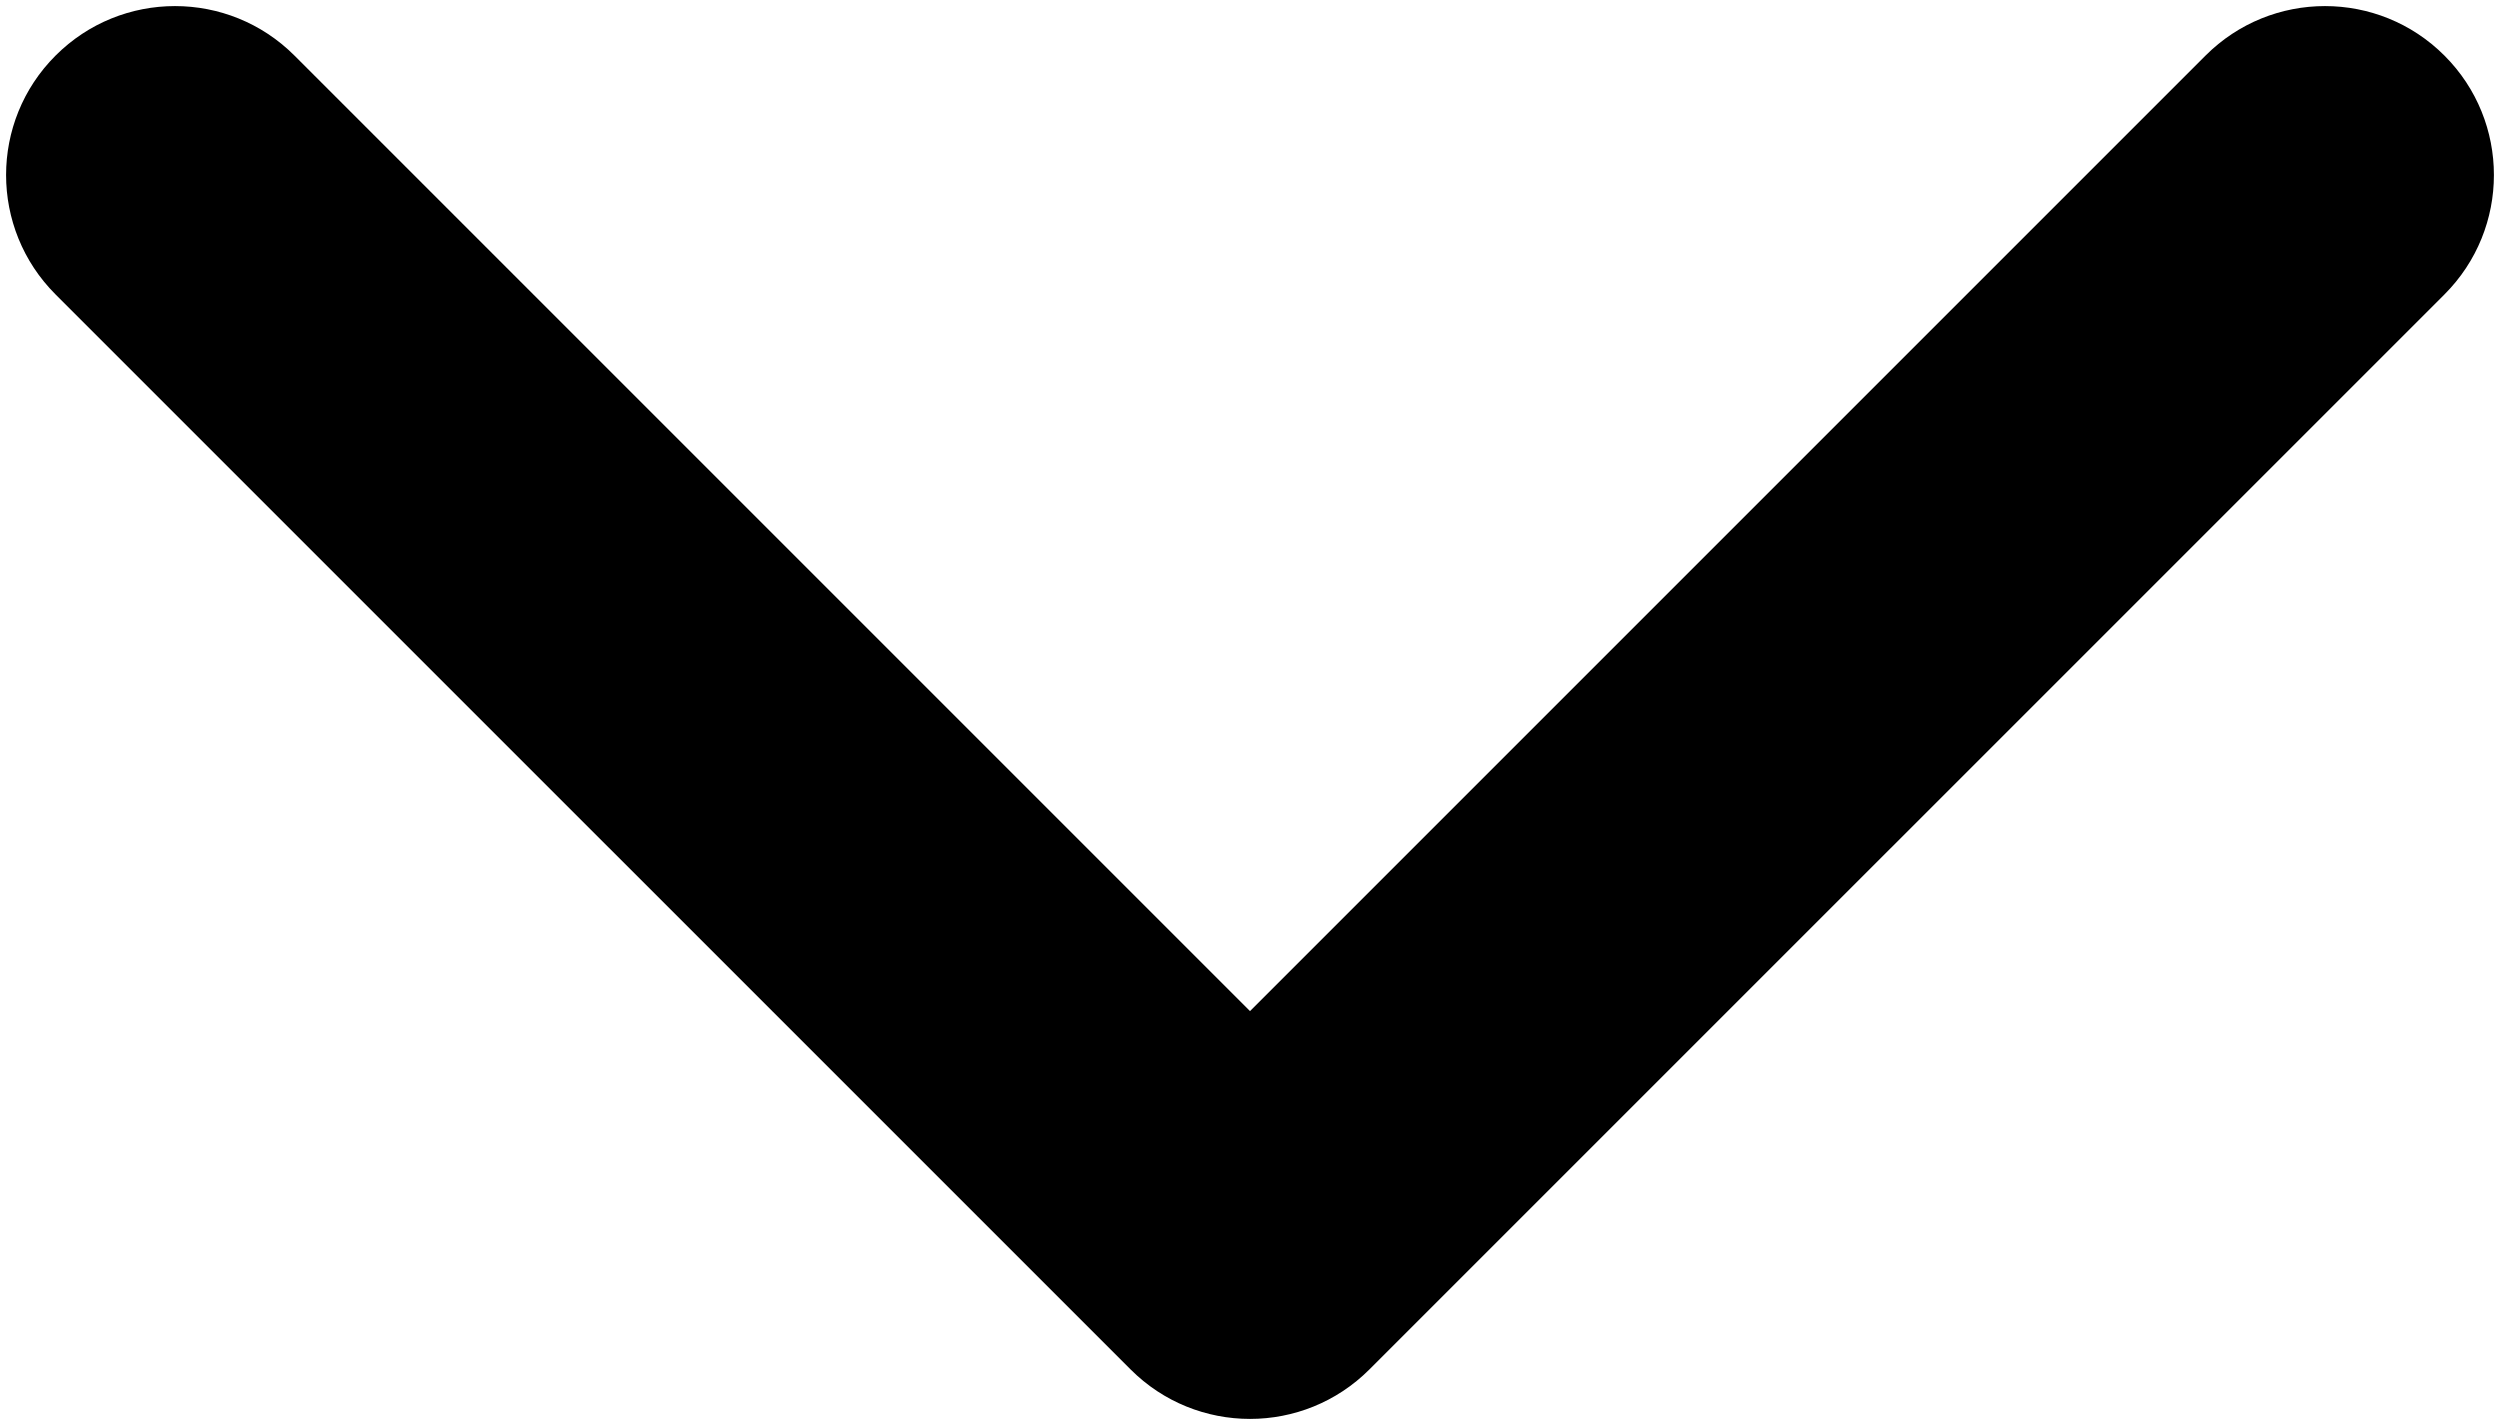
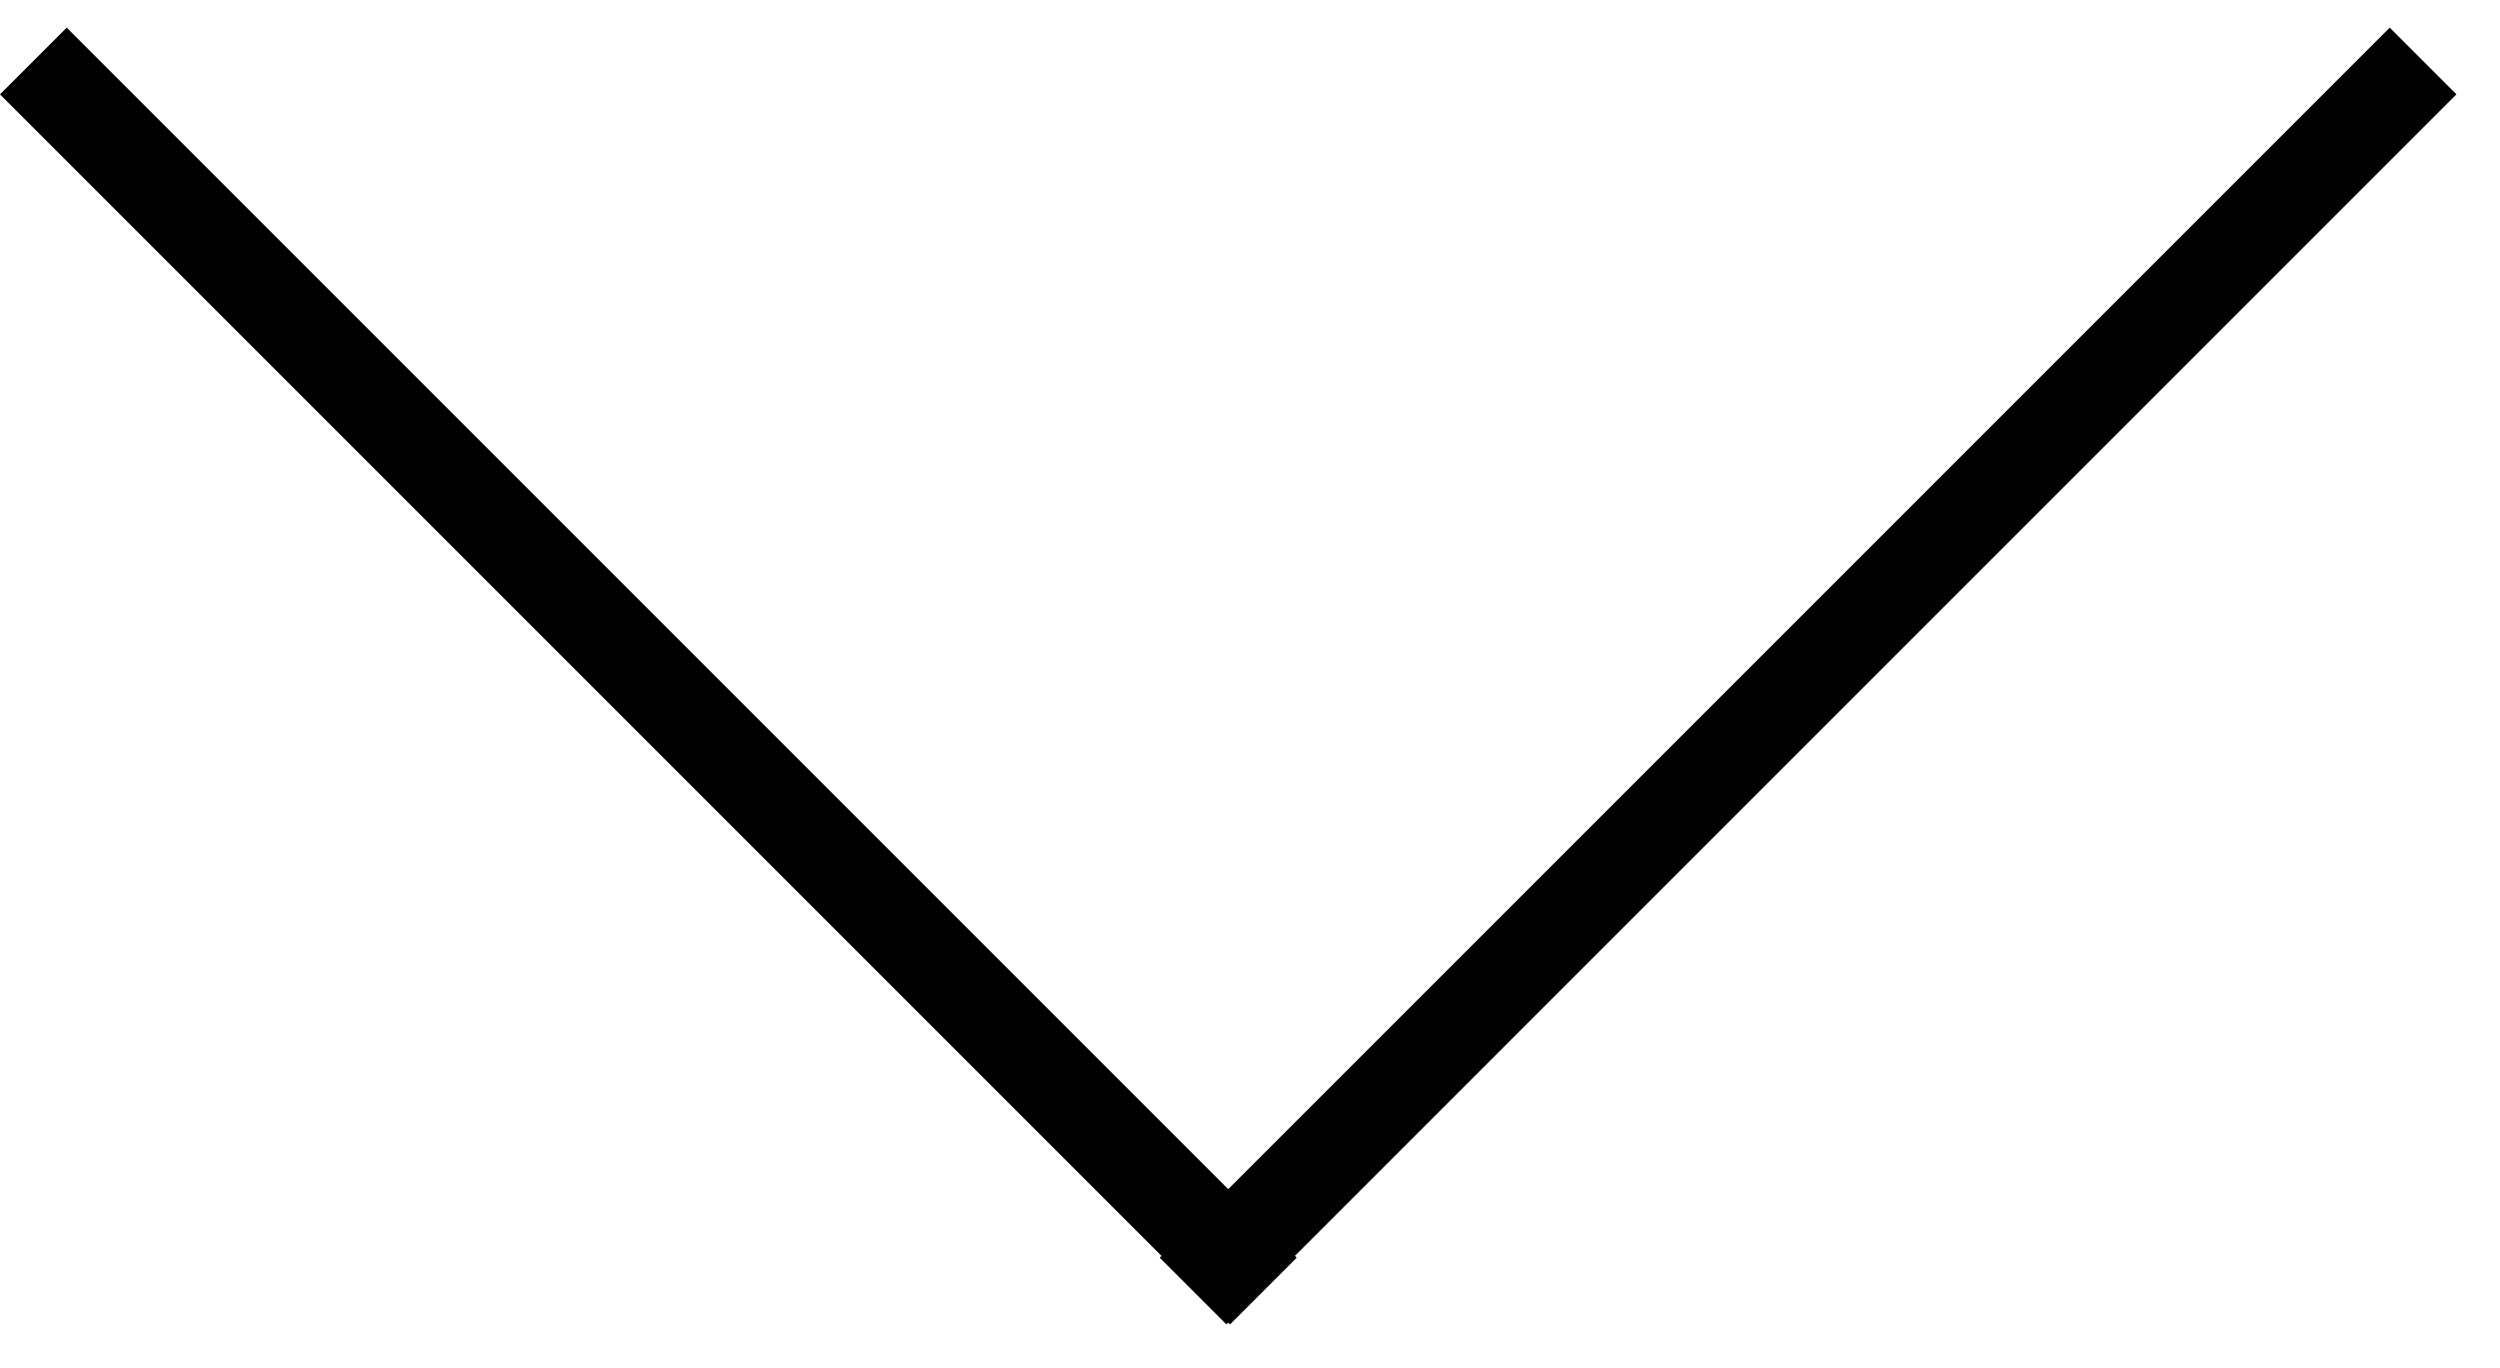
- <svg xmlns="http://www.w3.org/2000/svg" width="74" height="42" viewBox="0 0 74 42" fill="none">
-   <path d="M33.465 40.535C35.417 42.488 38.583 42.488 40.535 40.535L72.355 8.716C74.308 6.763 74.308 3.597 72.355 1.645C70.403 -0.308 67.237 -0.308 65.284 1.645L37 29.929L8.716 1.645C6.763 -0.308 3.597 -0.308 1.645 1.645C-0.308 3.597 -0.308 6.763 1.645 8.716L33.465 40.535ZM32 36V37H42V36H32Z" fill="black" />
+ <svg xmlns="http://www.w3.org/2000/svg" width="53" height="29" viewBox="0 0 53 29" fill="none">
+   <path d="M0.707 1.293L26.784 27.37M25.293 27.37L51.369 1.293" stroke="black" stroke-width="2" />
</svg>
